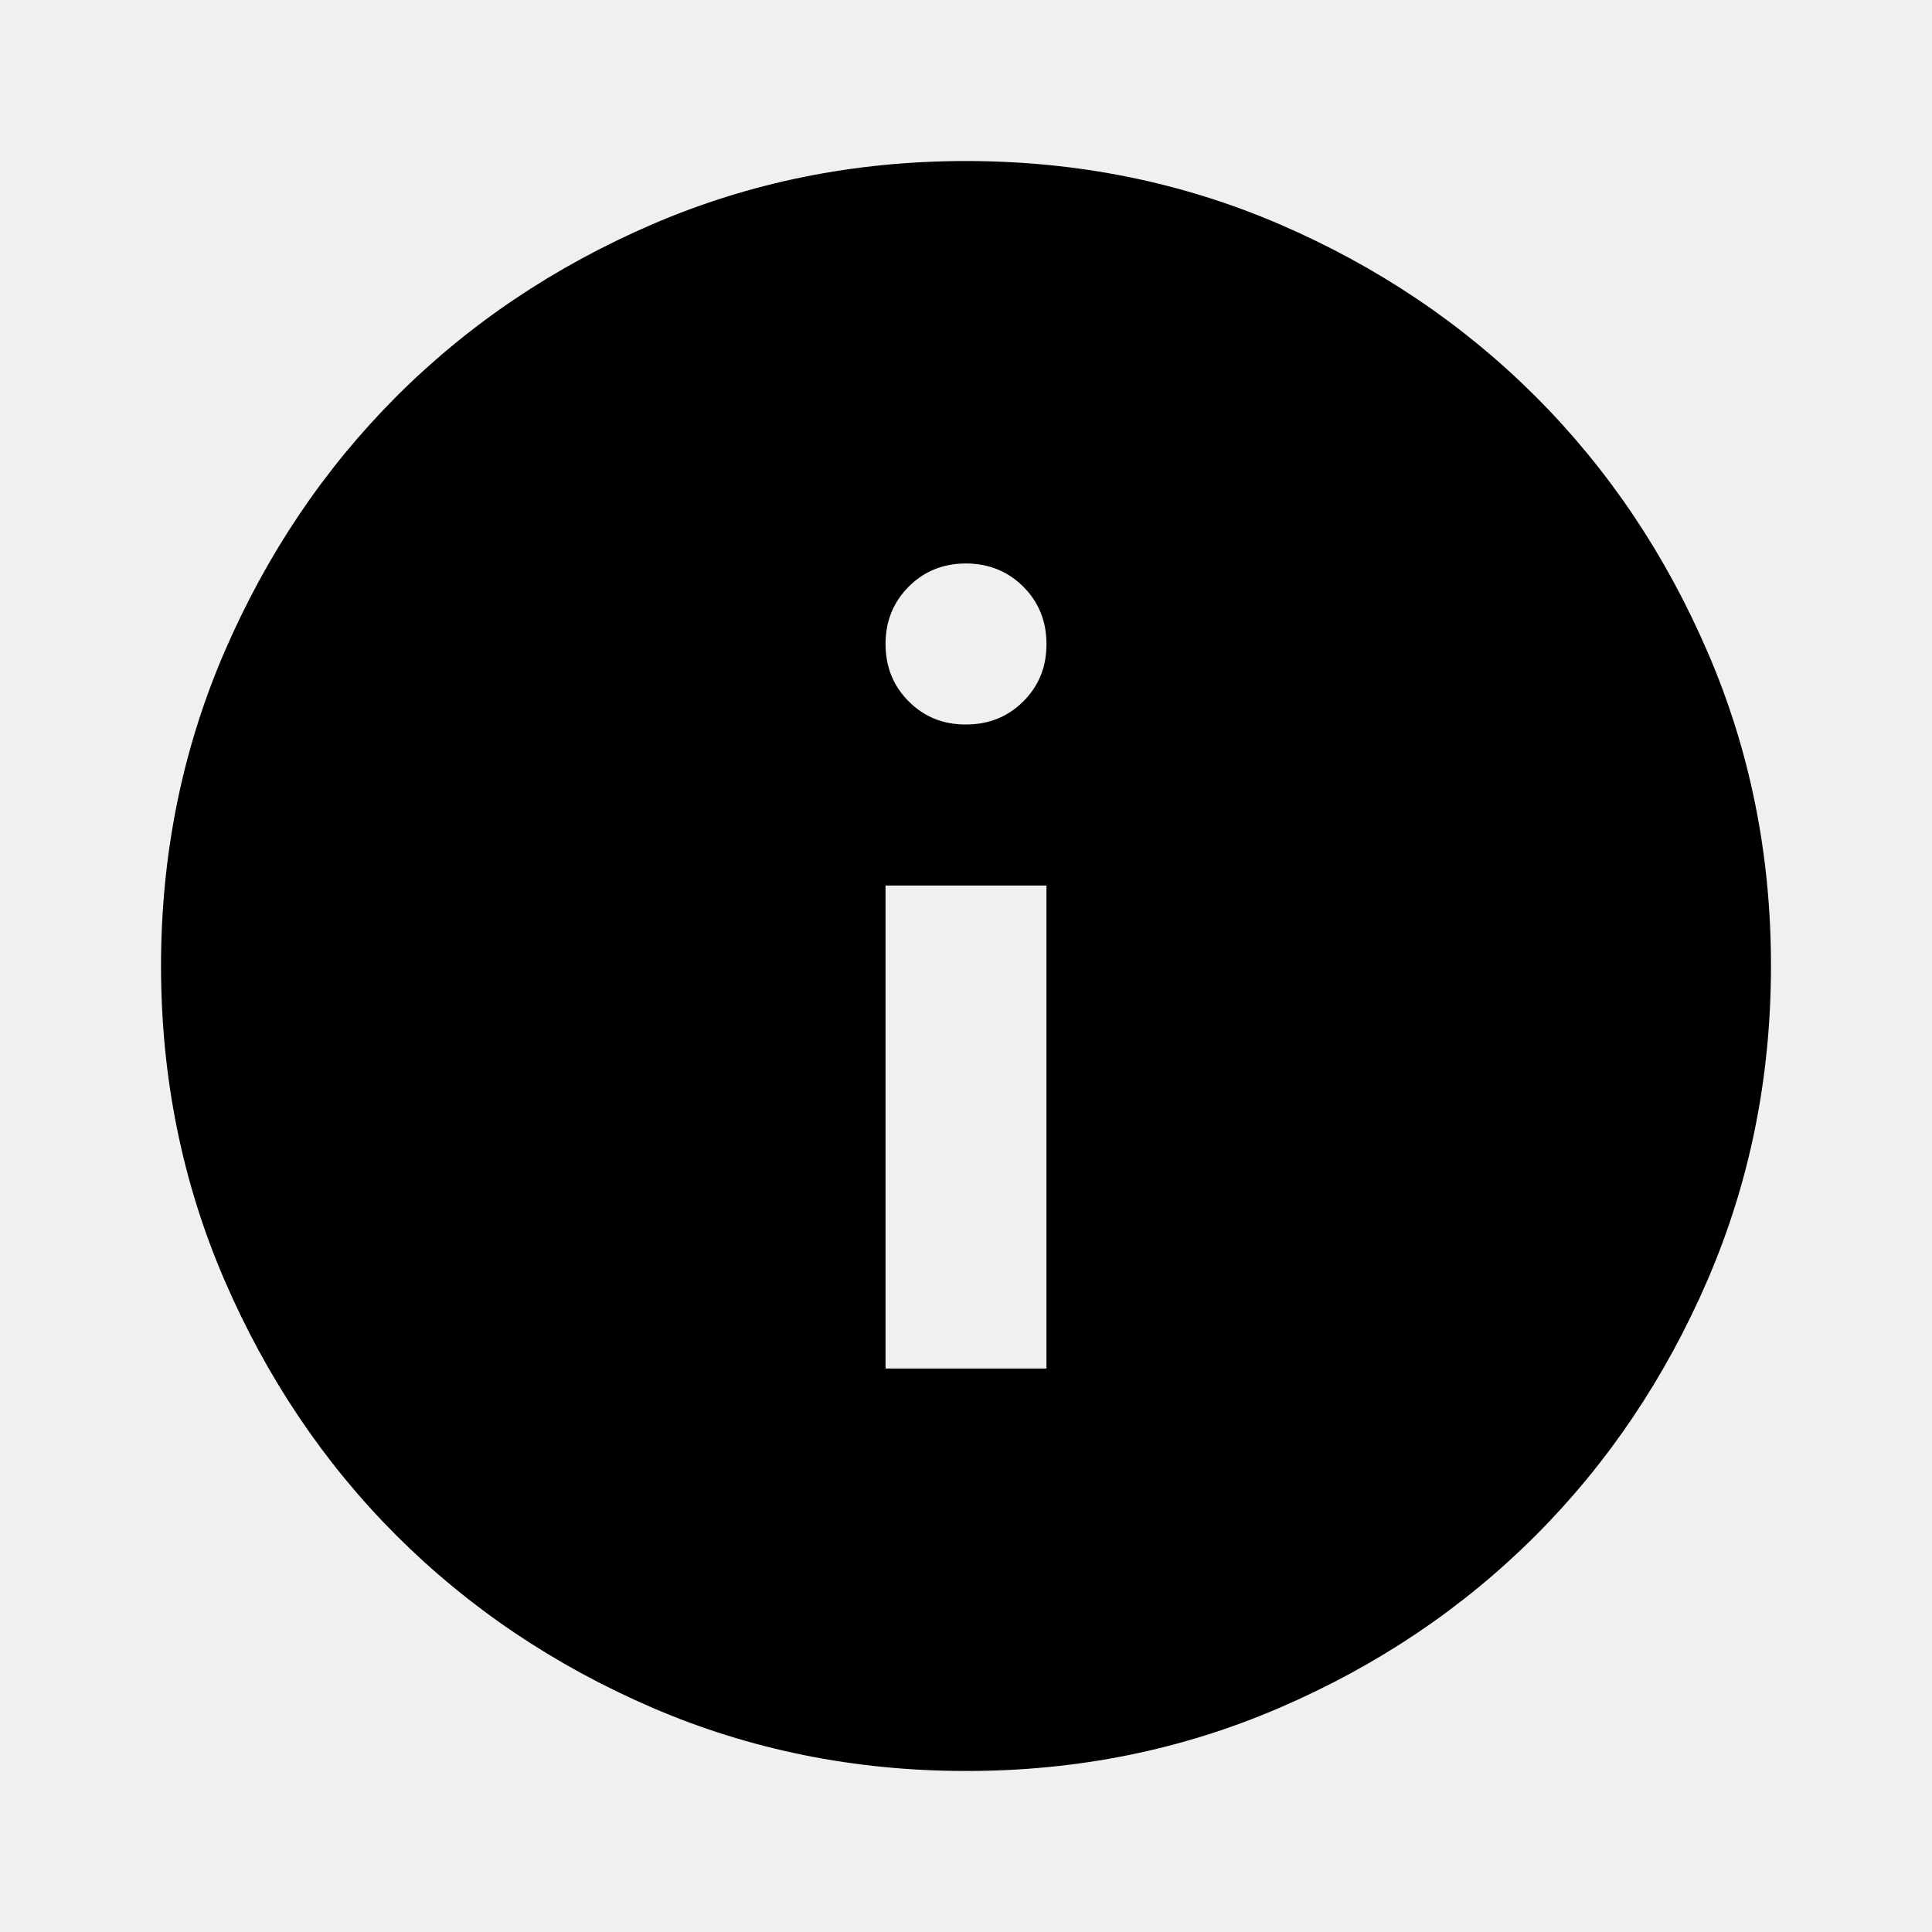
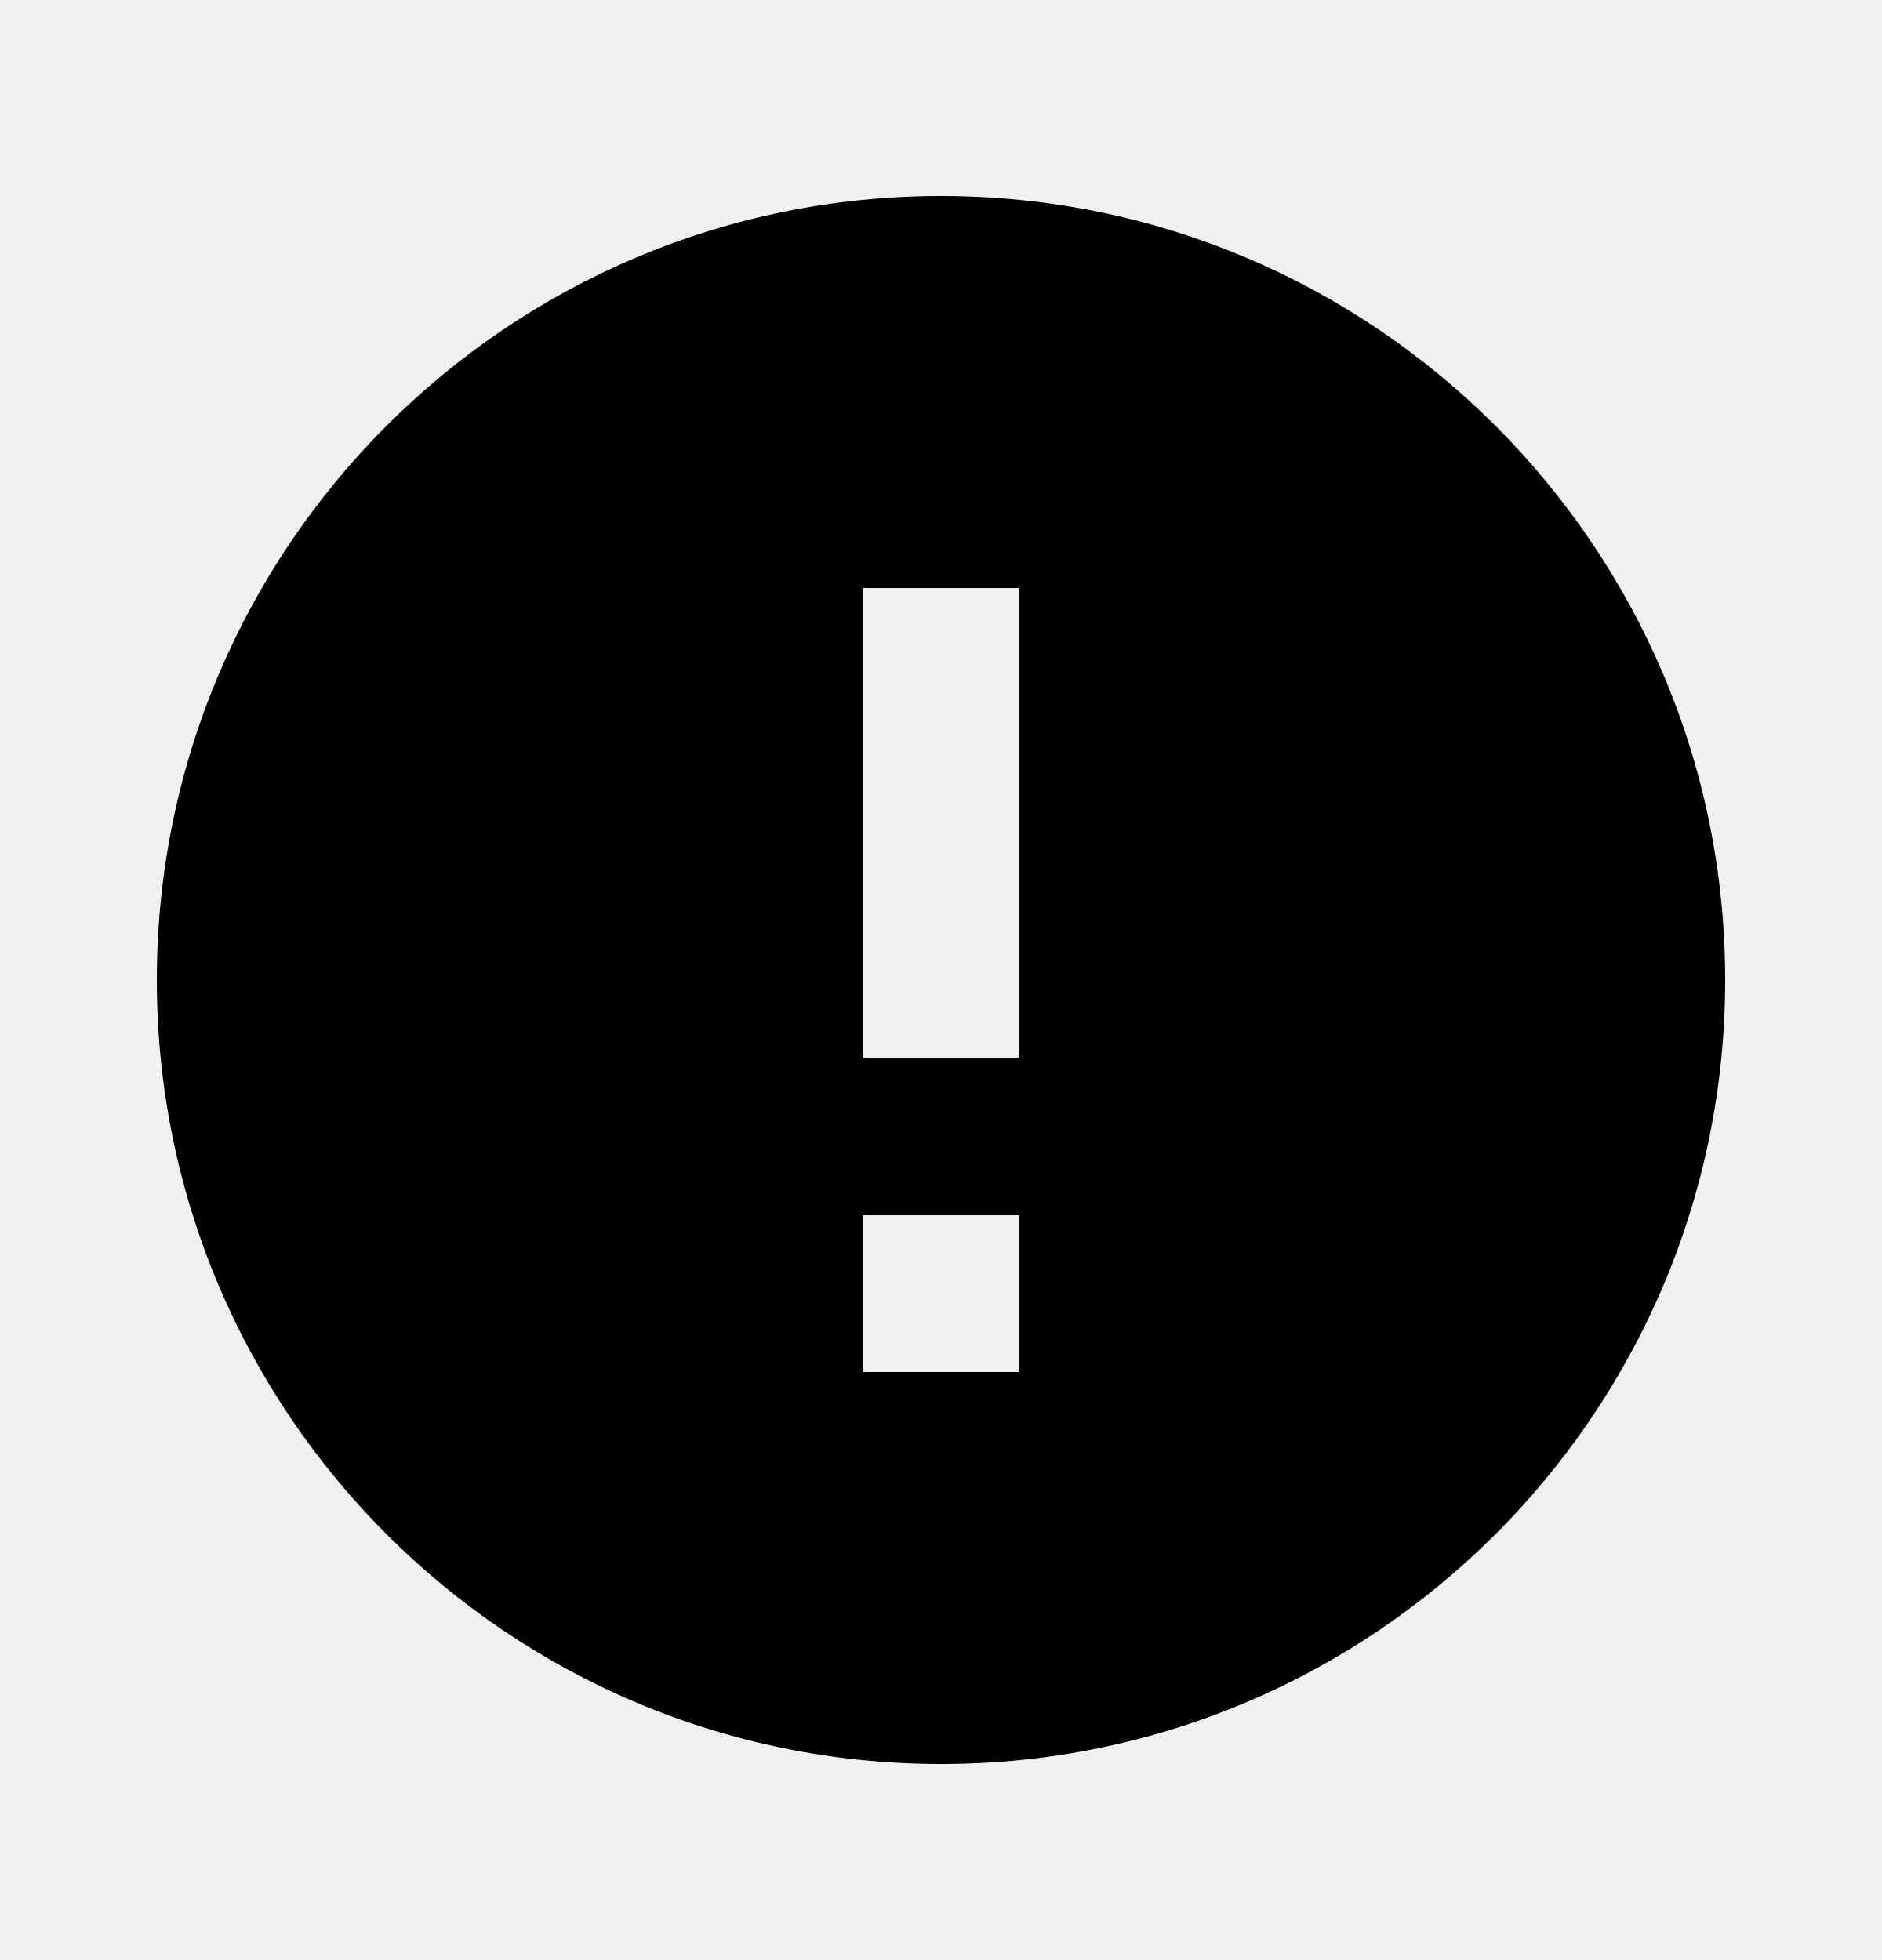
- <svg xmlns="http://www.w3.org/2000/svg" width="20" height="20" viewBox="0 0 20 20" fill="none">
-   <path d="M9.167 14.167H10.833V9.167H9.167V14.167ZM10 7.5C10.236 7.5 10.434 7.42 10.594 7.26C10.754 7.1 10.834 6.902 10.833 6.667C10.833 6.431 10.753 6.233 10.593 6.073C10.433 5.914 10.236 5.834 10 5.833C9.764 5.833 9.566 5.913 9.407 6.073C9.247 6.233 9.167 6.431 9.167 6.667C9.167 6.903 9.247 7.101 9.407 7.261C9.567 7.421 9.764 7.501 10 7.5ZM10 18.333C8.847 18.333 7.764 18.114 6.75 17.677C5.736 17.239 4.854 16.645 4.104 15.896C3.354 15.146 2.761 14.264 2.323 13.25C1.886 12.236 1.667 11.153 1.667 10C1.667 8.847 1.886 7.764 2.323 6.75C2.761 5.736 3.355 4.854 4.104 4.104C4.854 3.354 5.736 2.761 6.75 2.323C7.764 1.886 8.847 1.667 10 1.667C11.153 1.667 12.236 1.886 13.25 2.323C14.264 2.761 15.146 3.355 15.896 4.104C16.646 4.854 17.24 5.736 17.677 6.75C18.115 7.764 18.334 8.847 18.333 10C18.333 11.153 18.114 12.236 17.677 13.25C17.239 14.264 16.645 15.146 15.896 15.896C15.146 16.646 14.264 17.24 13.25 17.677C12.236 18.115 11.153 18.334 10 18.333Z" fill="currentColor" />
+ <svg xmlns="http://www.w3.org/2000/svg" width="24" height="25" viewBox="0 0 24 25" fill="none">
+   <g clip-path="url(#clip0_554_254)">
+     <path d="M12 2.5C6.48 2.5 2 6.98 2 12.5C2 18.02 6.48 22.5 12 22.5C17.52 22.5 22 18.02 22 12.5C22 6.98 17.52 2.5 12 2.5ZM13 17.5H11V15.5H13V17.5ZM13 13.5H11V7.5H13V13.5Z" fill="currentColor" />
+   </g>
+   <defs>
+     <clipPath id="clip0_554_254">
+       <rect width="24" height="24" fill="white" transform="translate(0 0.5)" />
+     </clipPath>
+   </defs>
</svg>
